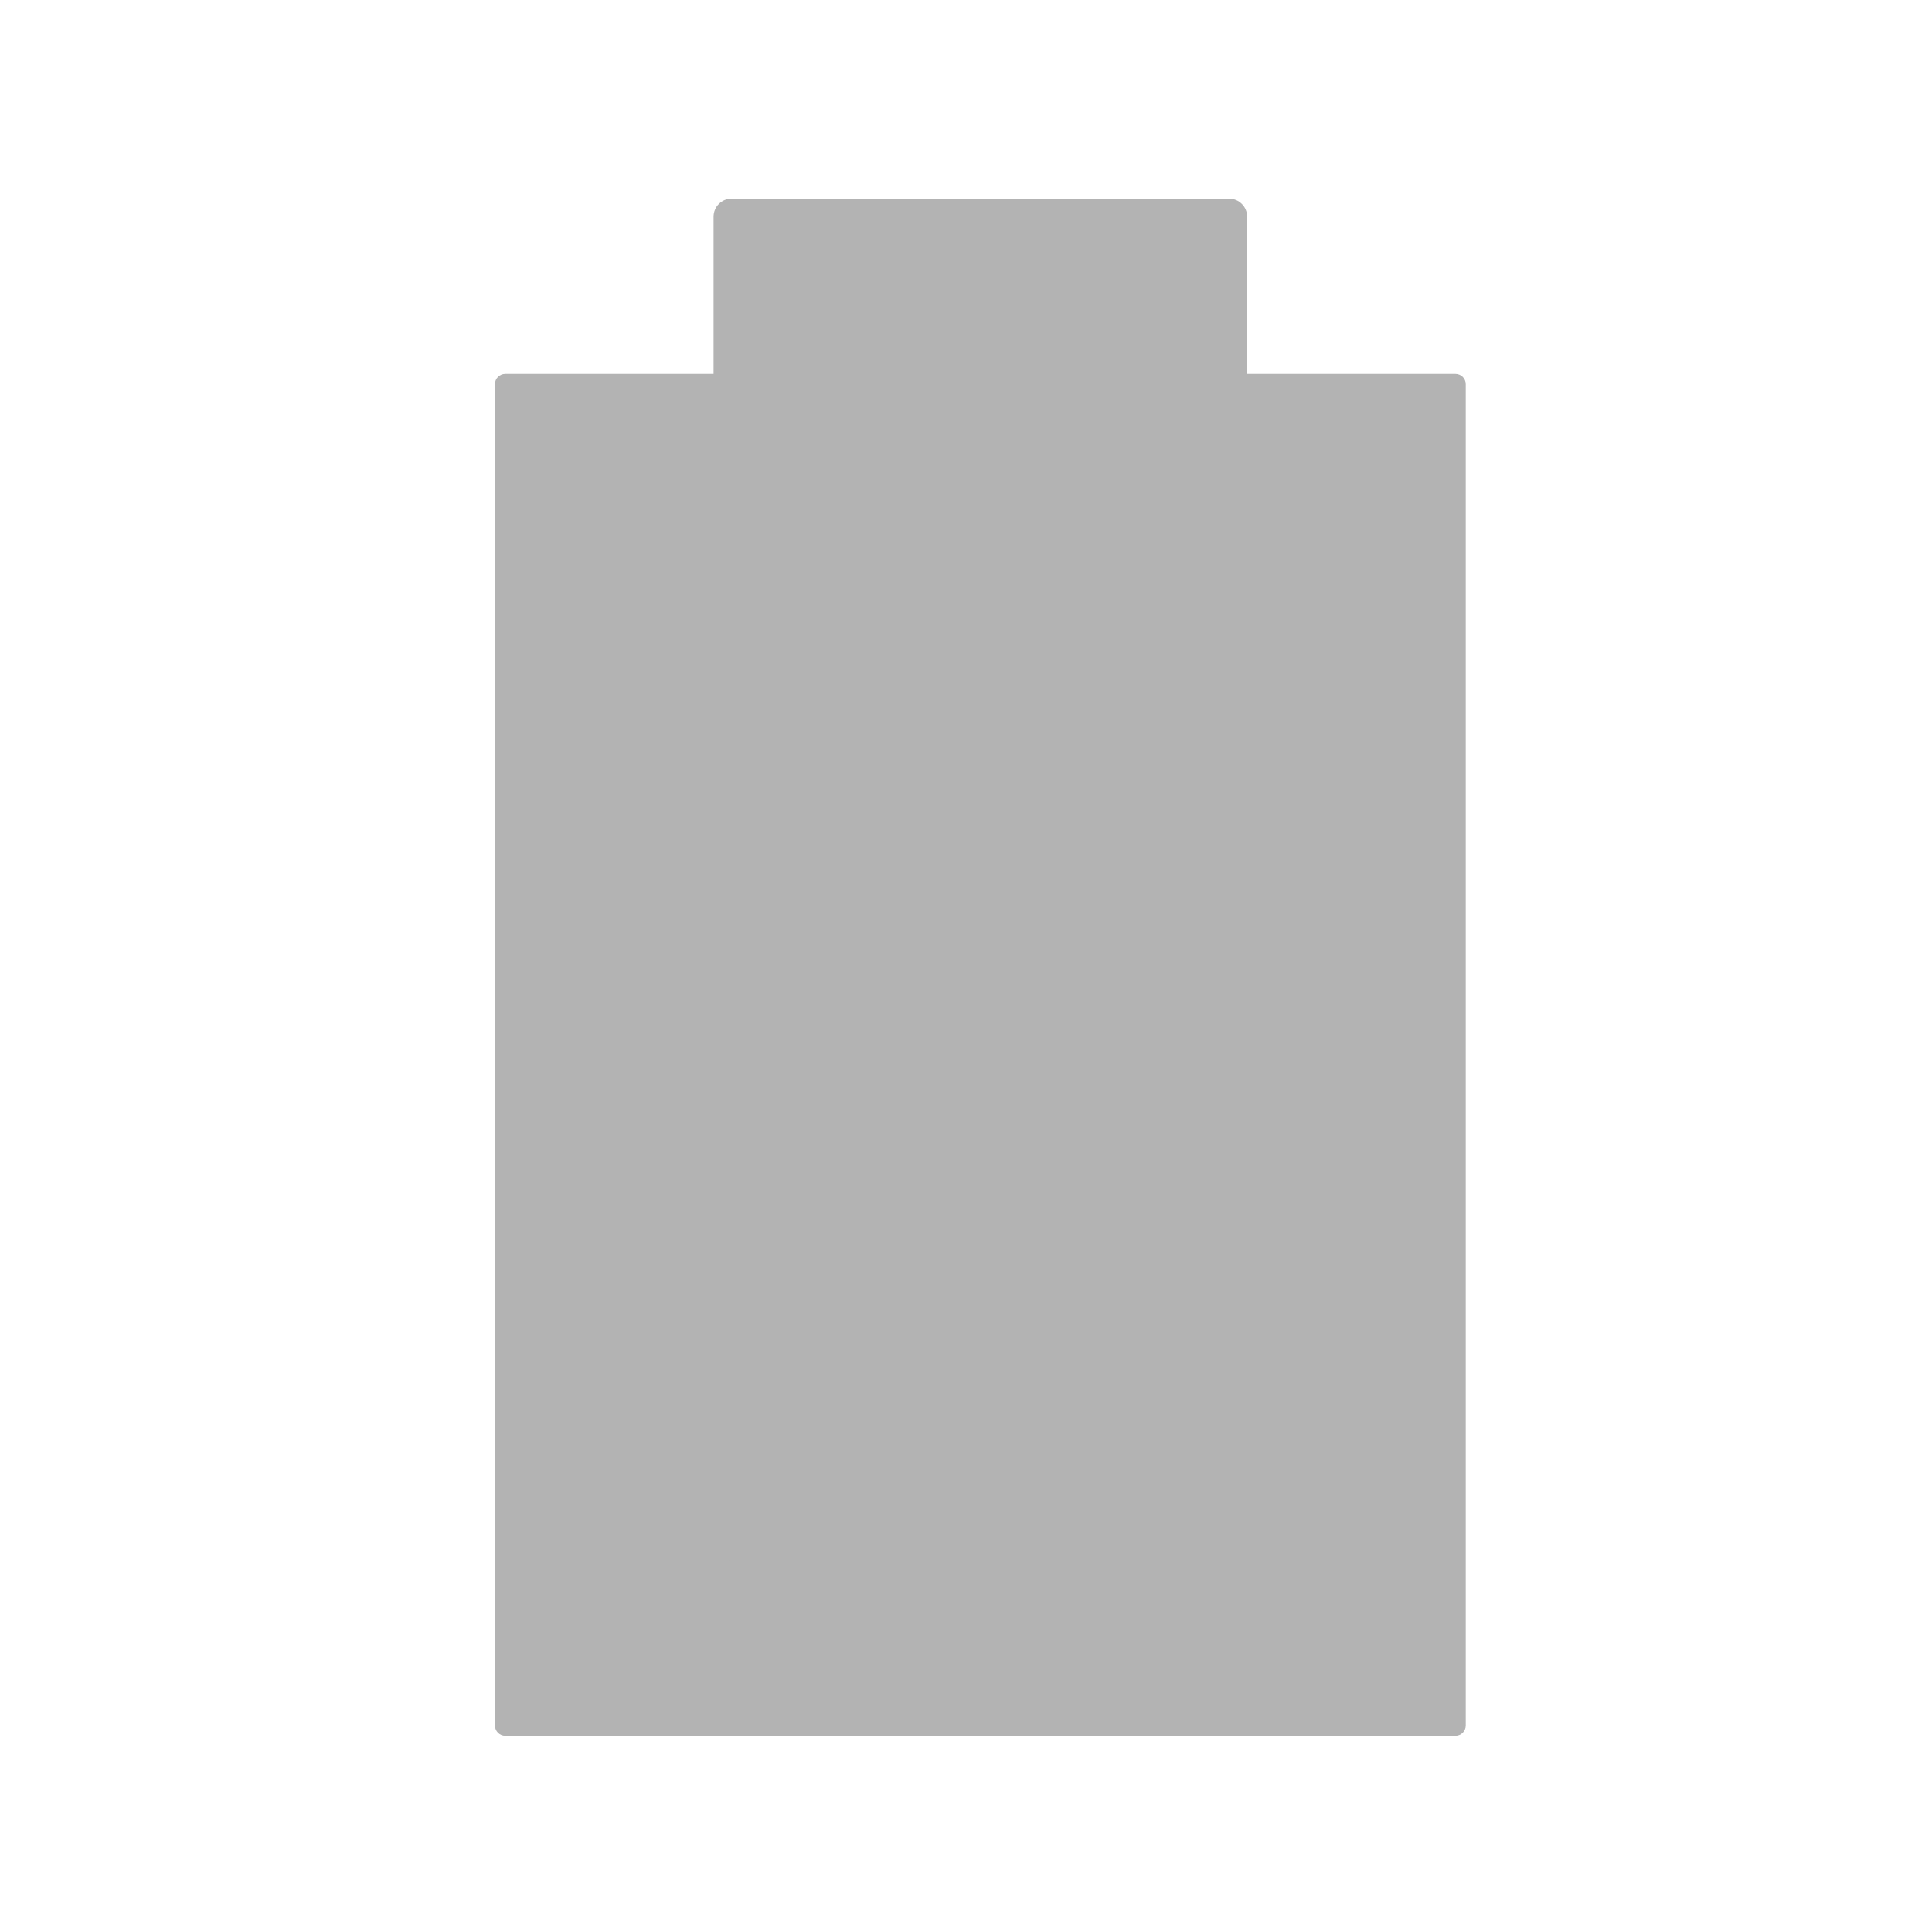
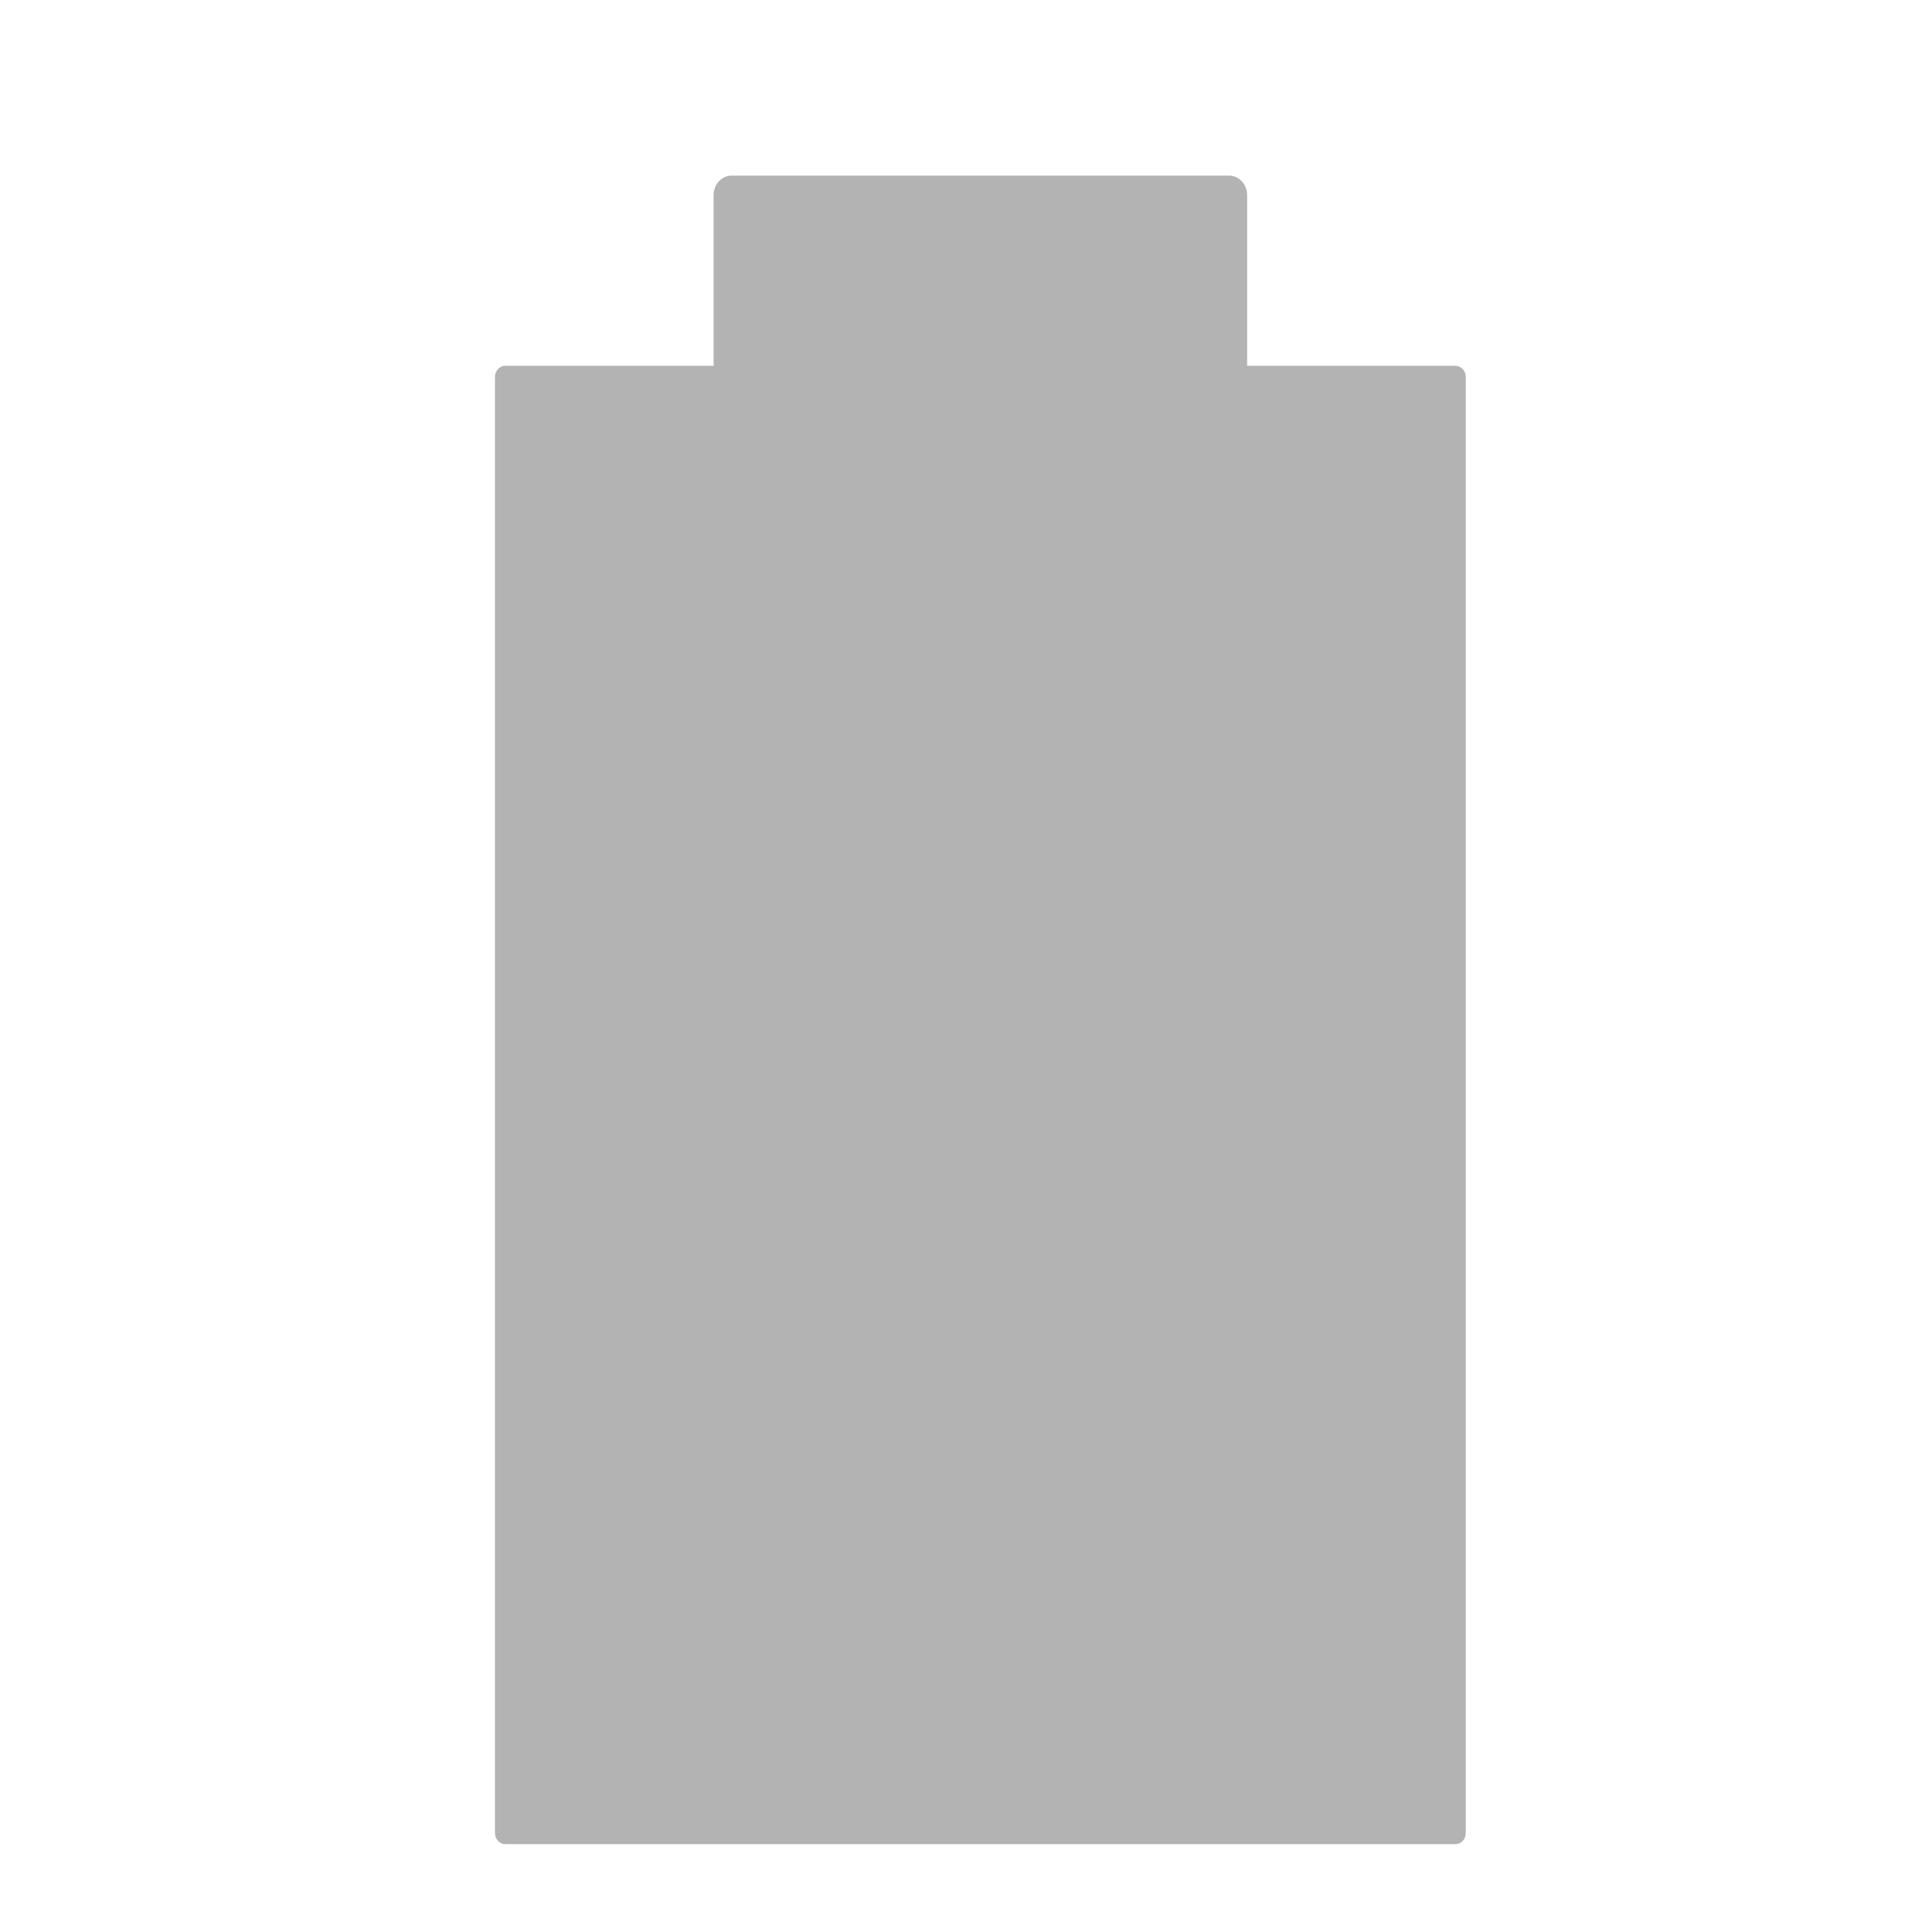
- <svg xmlns="http://www.w3.org/2000/svg" width="220mm" height="220mm" viewBox="0 0 220 220" version="1.1" id="svg8">
-   <defs id="defs2" />
+ <svg xmlns="http://www.w3.org/2000/svg" id="svg38" version="1.1" width="220mm" height="220mm" viewBox="0 0 220 220">
+   <defs id="defs42" />
  <g id="layer1" transform="translate(-67.09077,-40.52528)">
-     <rect style="opacity:1;fill:#b3b3b3;fill-opacity:1;stroke:none;stroke-width:0.809;stroke-linecap:round;stroke-linejoin:round;stroke-miterlimit:4;stroke-dasharray:none;stroke-opacity:1" id="rect3713" width="110.545" height="155.09" x="123.453" y="83.096" ry="1.176" />
-     <rect ry="2.054" y="63.147" x="148.346" height="155.09" width="60.76" id="rect3717" style="opacity:1;fill:#b3b3b3;fill-opacity:1;stroke:none;stroke-width:0.6;stroke-linecap:round;stroke-linejoin:round;stroke-miterlimit:4;stroke-dasharray:none;stroke-opacity:1" />
+     <path style="fill:#b3b3b3;stroke:none;" d="m 150.4,60.525 c -1.138,0 -2.054,0.994 -2.054,2.229 v 19.426 h -23.717 c -0.651,0 -1.176,0.569 -1.176,1.276 V 249.249 c 0,0.707 0.524,1.276 1.176,1.276 h 108.195 c 0.651,0 1.176,-0.569 1.176,-1.276 V 83.456 c 0,-0.707 -0.524,-1.276 -1.176,-1.276 H 209.106 V 62.754 c 0,-1.235 -0.916,-2.229 -2.054,-2.229 z" id="rect3713" />
  </g>
</svg>
